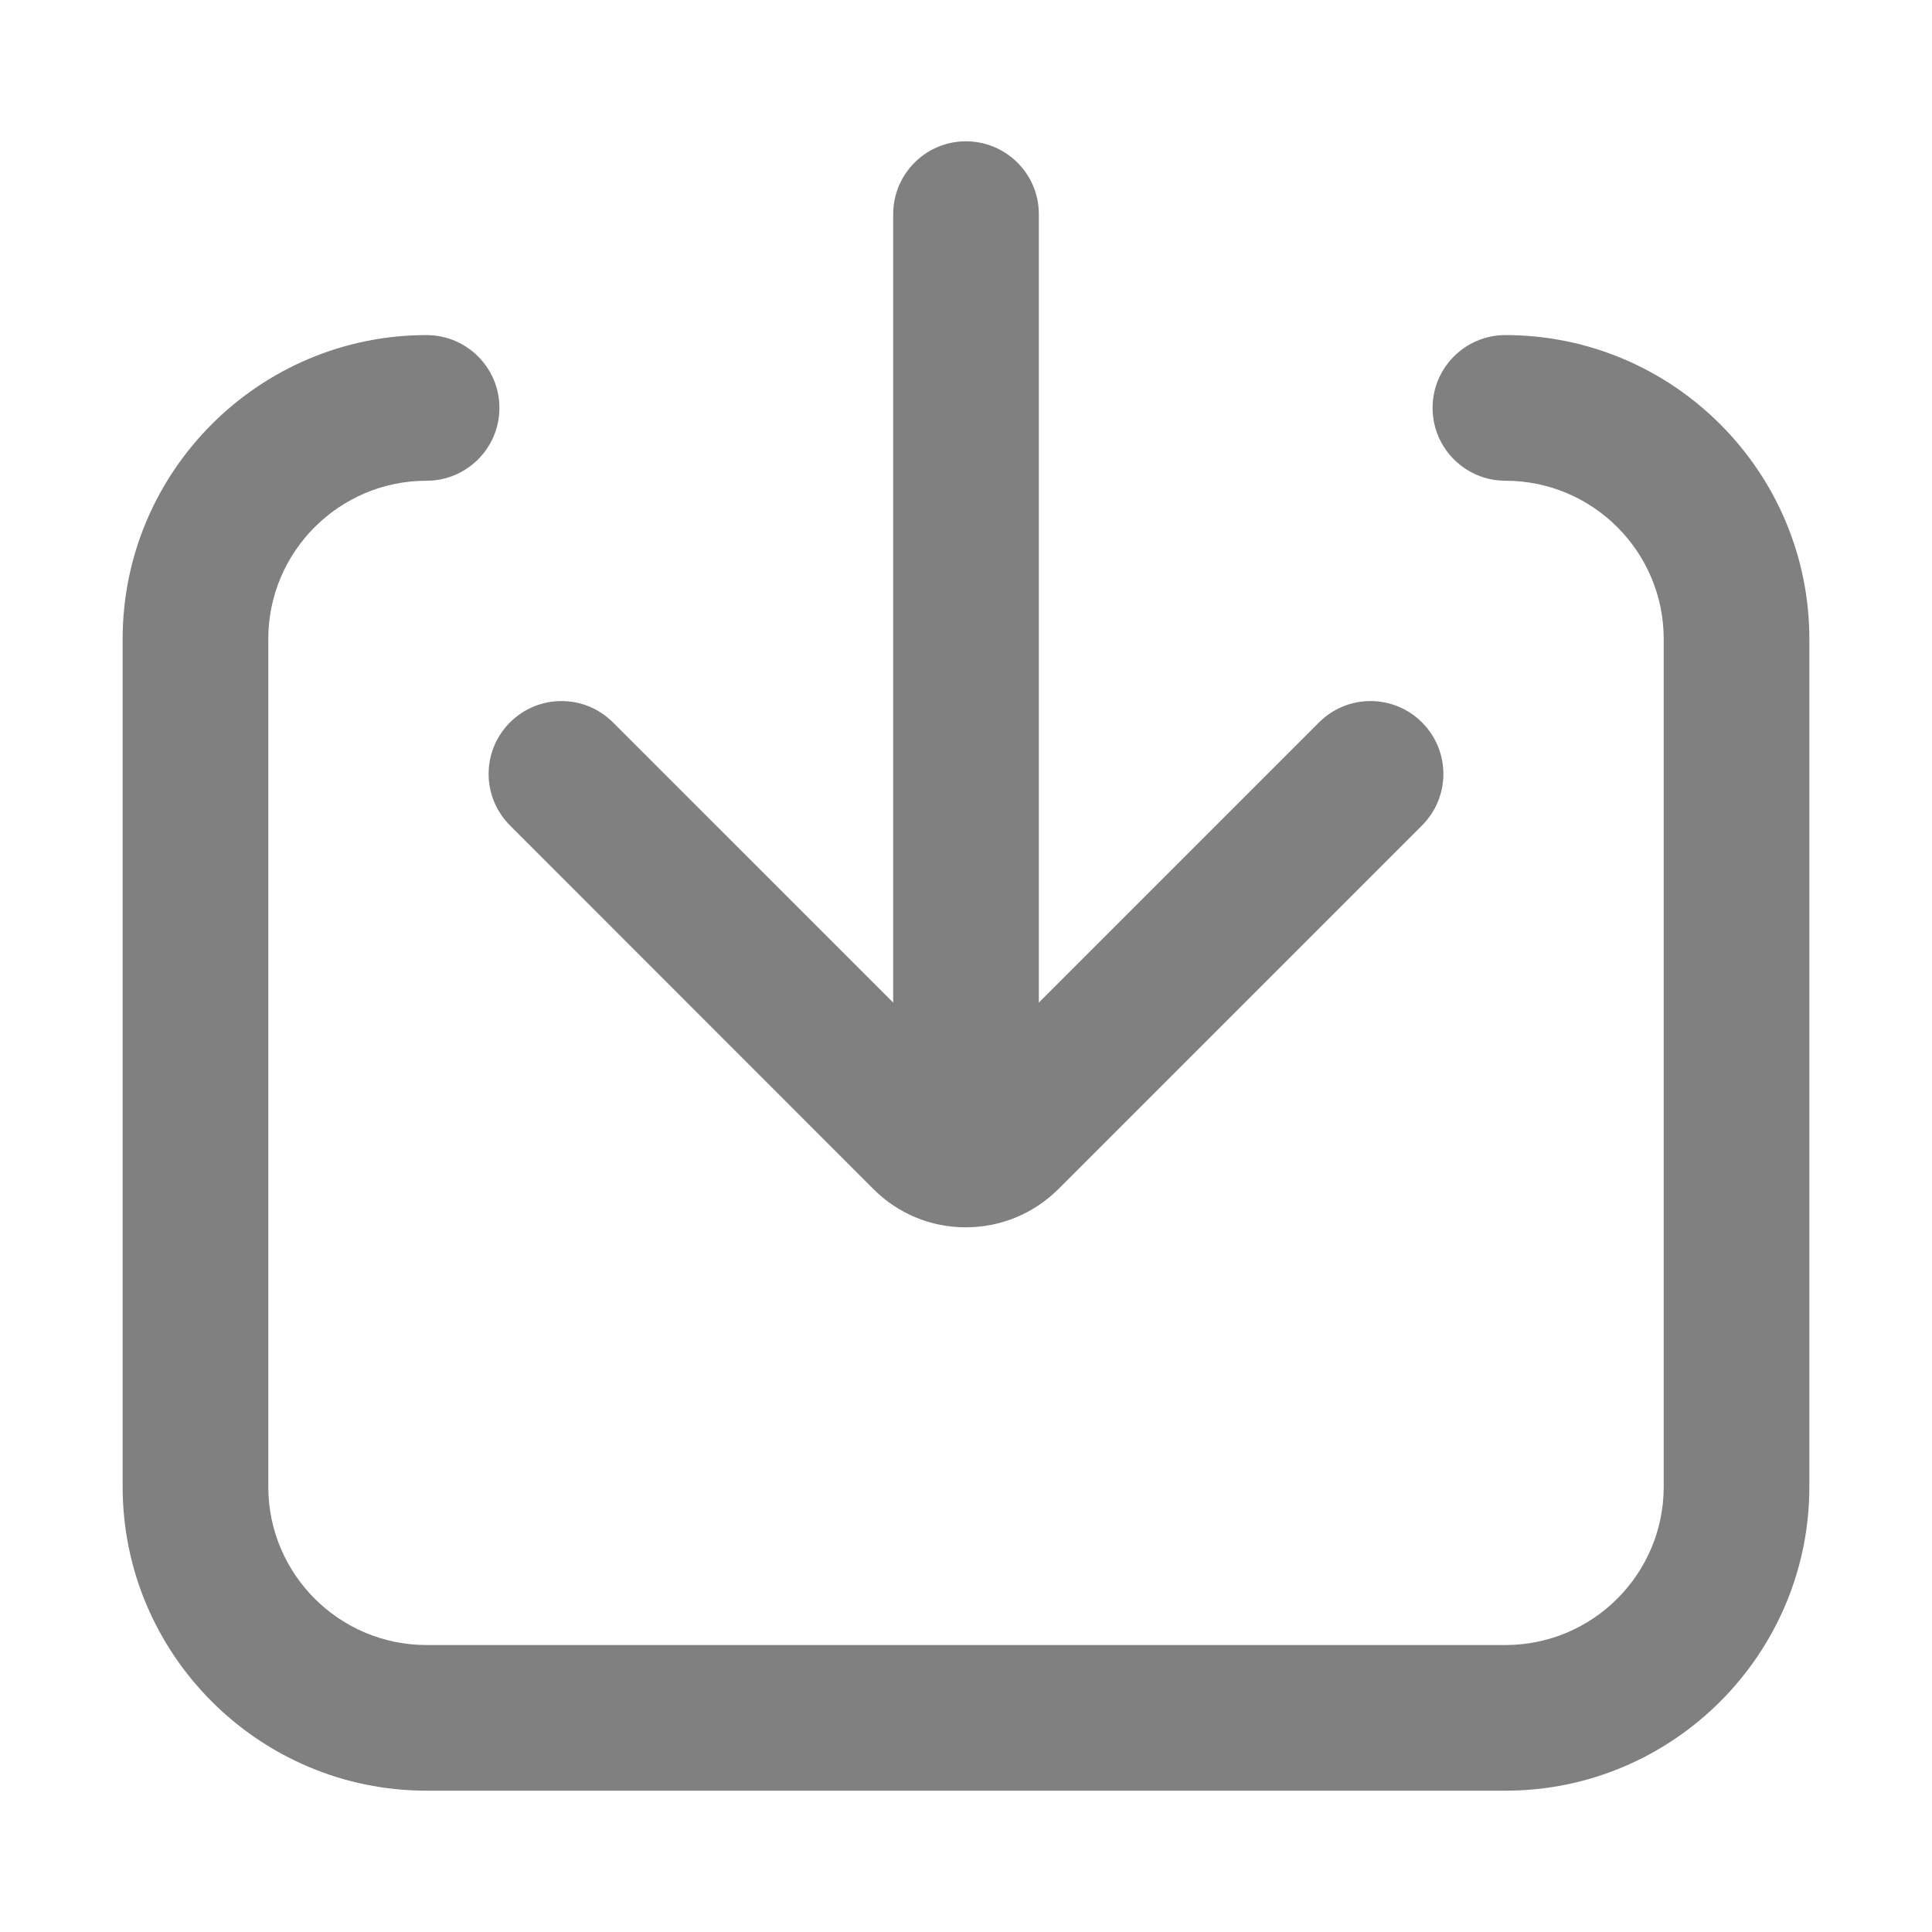
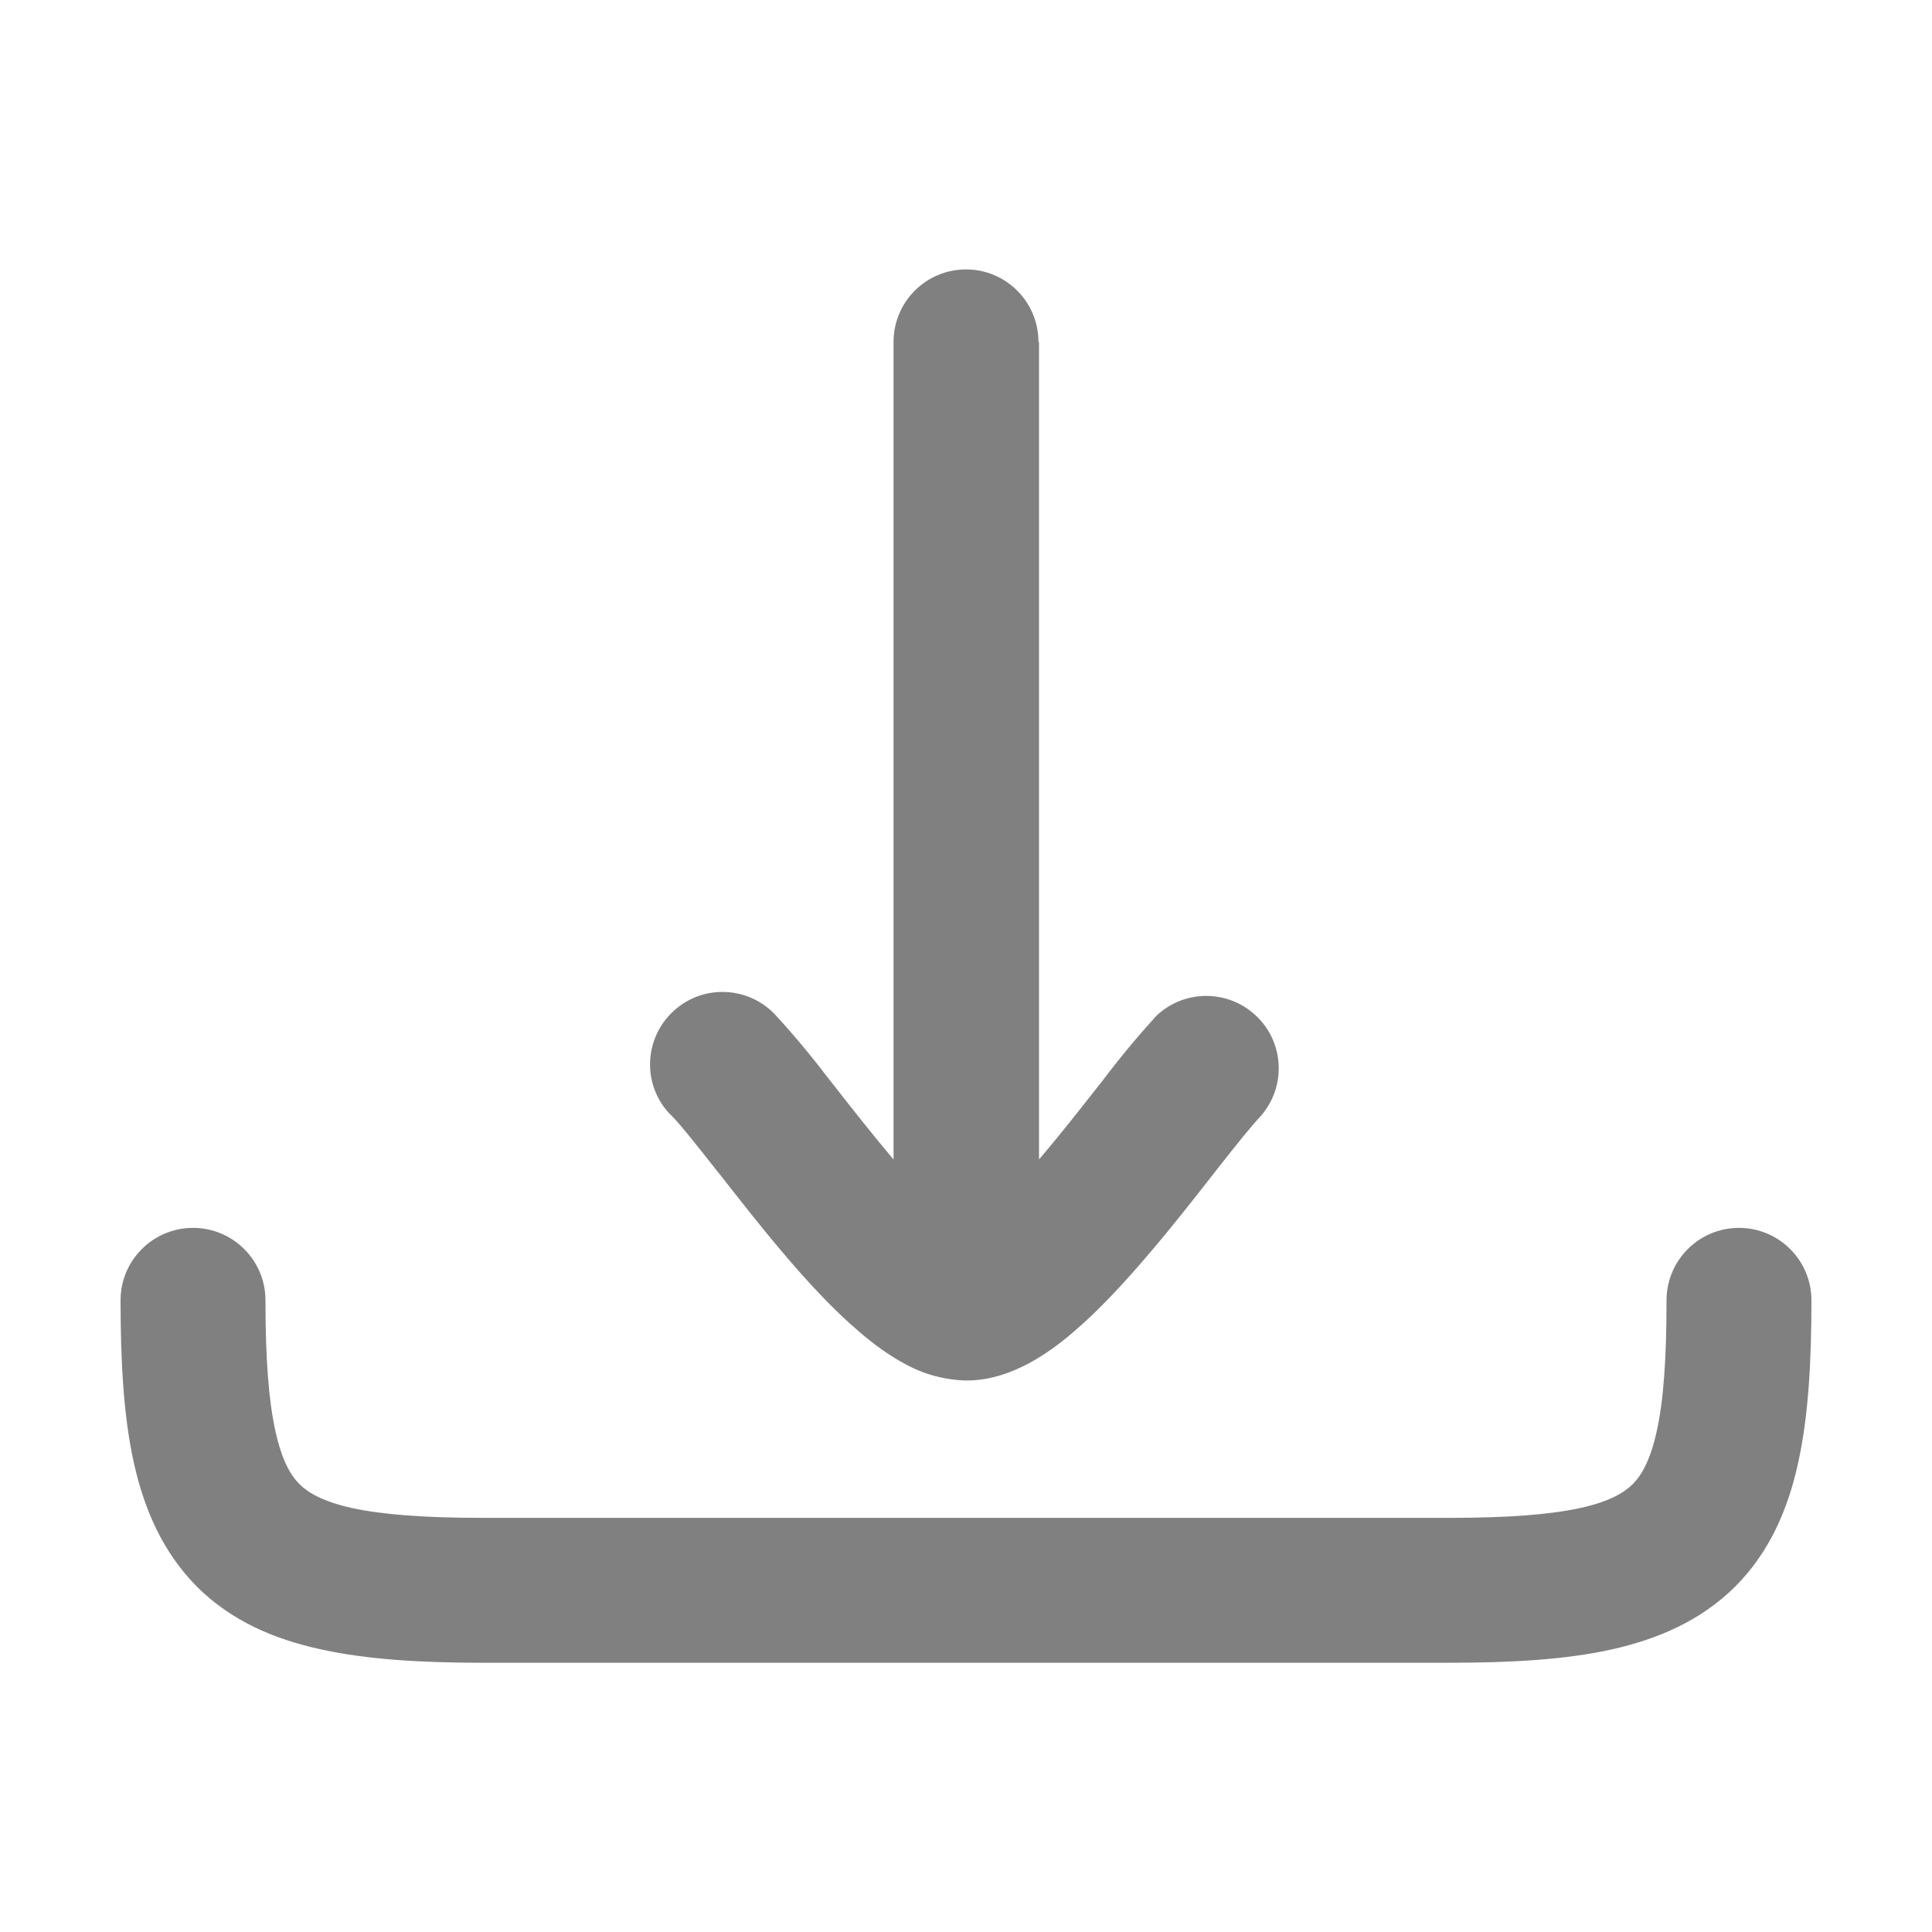
<svg xmlns="http://www.w3.org/2000/svg" version="1.1" id="图层_1" x="0px" y="0px" viewBox="0 0 1024 1024" style="enable-background:new 0 0 1024 1024;" xml:space="preserve">
  <style type="text/css">
	.st0{fill:#808080;}
</style>
  <g>
-     <path class="st0" d="M512,650.5c-18.4,0.1-36-7.2-49-20.2L270.3,437.5c-15.1-15.1-15.1-39.5,0-54.6s39.5-15.1,54.6,0L512,570   l187.1-187.1c15.1-15.1,39.5-15.1,54.6,0c15.1,15.1,15.1,39.5,0,54.6L561,630.2C548,643.2,530.4,650.5,512,650.5z" />
-     <path class="st0" d="M512,642.8c-21.3,0-38.6-17.3-38.6-38.6V114.1c-0.3-21.3,16.7-38.9,38-39.2s38.9,16.7,39.2,38   c0,0.4,0,0.8,0,1.2v490.1C550.6,625.5,533.3,642.8,512,642.8z" />
-     <path class="st0" d="M226.1,949.1C137.3,949.1,65,876.8,65,788V338.7c0-88.8,72.3-161.1,161.1-161.1c21.3,0,38.6,17.3,38.6,38.6   s-17.3,38.6-38.6,38.6l0,0c-46.3,0-83.9,37.6-83.9,83.9V788c0,46.3,37.6,83.9,83.9,83.9h571.8c46.3,0,83.9-37.6,83.9-83.9V338.7   c0-46.3-37.6-83.9-83.9-83.9c-21.3,0-38.6-17.3-38.6-38.6c0-21.3,17.3-38.6,38.6-38.6c88.8,0,161.1,72.3,161.1,161.1V788   c0,88.8-72.3,161.1-161.1,161.1H226.1z" />
+     <path class="st0" d="M550.4,181.2c0-21.2-17.2-38.4-38.4-38.4c-21.2,0-38.4,17.2-38.4,38.4v433.3l-0.3-0.3   c-10.8-12.8-21.4-26.2-31.2-38.8l-2.3-2.9c-8.9-11.7-18.3-23.1-28.3-34c-14.2-15.8-38.5-17.1-54.2-2.9   c-15.8,14.2-17.1,38.5-2.9,54.2c0.7,0.7,1.4,1.4,2.1,2.1c4.6,4.7,12,14.1,22.9,27.9l2.5,3.1c9.7,12.4,21.1,27,32.9,40.9   c12.6,14.9,26.7,30.3,40.9,42.3c7.1,6.1,15,12,23.6,16.6c10.1,5.7,21.3,8.7,32.9,9c13.2,0,24.6-4.6,32.9-9   c8.6-4.6,16.6-10.5,23.7-16.6c14.1-12,28.2-27.4,40.8-42.3c11.8-13.8,23.2-28.4,33-40.9l2.4-3.1c10.9-13.8,18.4-23.2,22.9-27.9   c14.2-15.8,12.9-40.1-2.9-54.2c-14.9-13.4-37.7-13.1-52.2,0.8c-9.9,10.9-19.3,22.2-28.2,34l-2.3,2.9c-9.9,12.6-20.4,26-31.3,38.8   l-0.3,0.2V181.2z" />
+     <path class="st0" d="M140.7,689.2c0-21.2-17.2-38.4-38.4-38.4S63.9,668,63.9,689.2c0,32.6,1.6,61.5,7,85.9   c5.5,24.9,15.4,47.6,33.4,65.8c18.1,18.1,40.9,27.9,65.8,33.3c24.4,5.4,53.2,7.1,85.9,7.1H768c32.6,0,61.5-1.6,85.9-7   c24.9-5.5,47.7-15.4,65.8-33.4c18.1-18.1,28-40.9,33.4-65.8c5.4-24.5,7-53.3,7-85.9c0-21.2-17.2-38.4-38.4-38.4   s-38.4,17.2-38.4,38.4c0,31-1.6,53.2-5.2,69.4c-3.5,15.8-8.2,23.5-12.7,28c-4.5,4.5-12.1,9.2-27.9,12.7   c-16.3,3.5-38.4,5.2-69.4,5.2H256c-31,0-53.2-1.7-69.4-5.2c-15.7-3.5-23.4-8.2-27.9-12.7c-4.5-4.5-9.2-12.1-12.7-28   C142.4,742.4,140.7,720.2,140.7,689.2z" />
  </g>
</svg>
